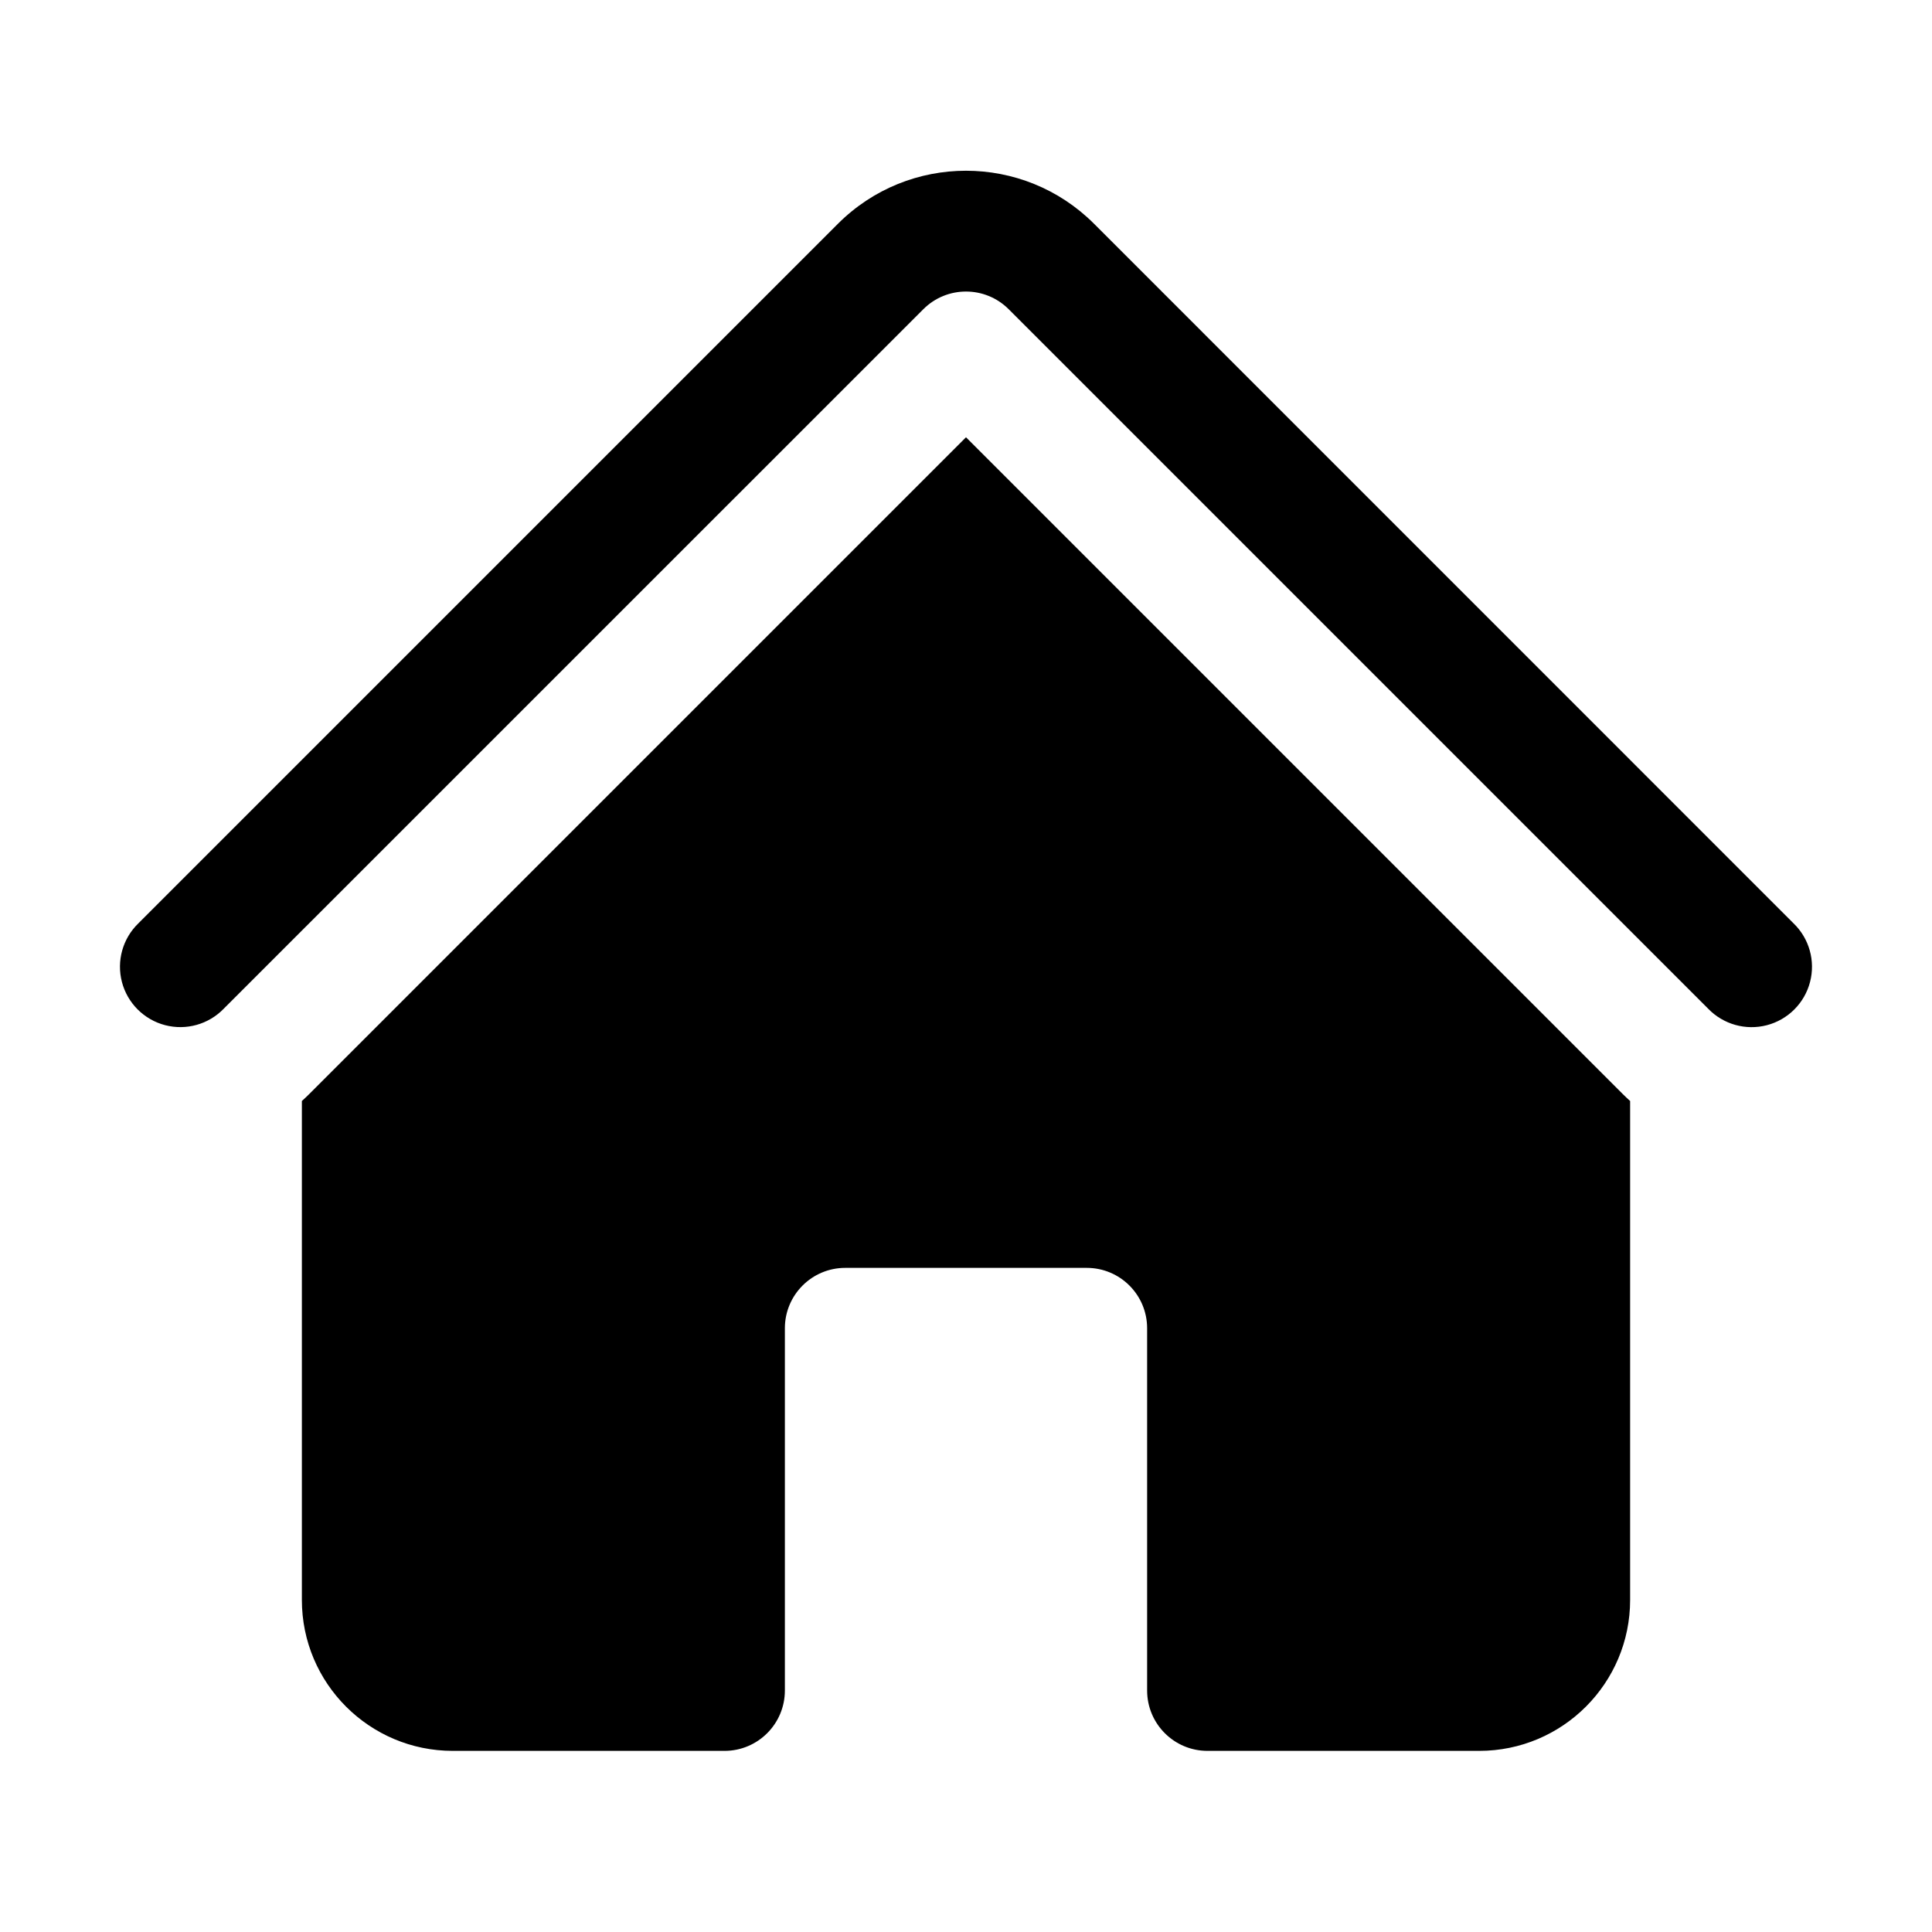
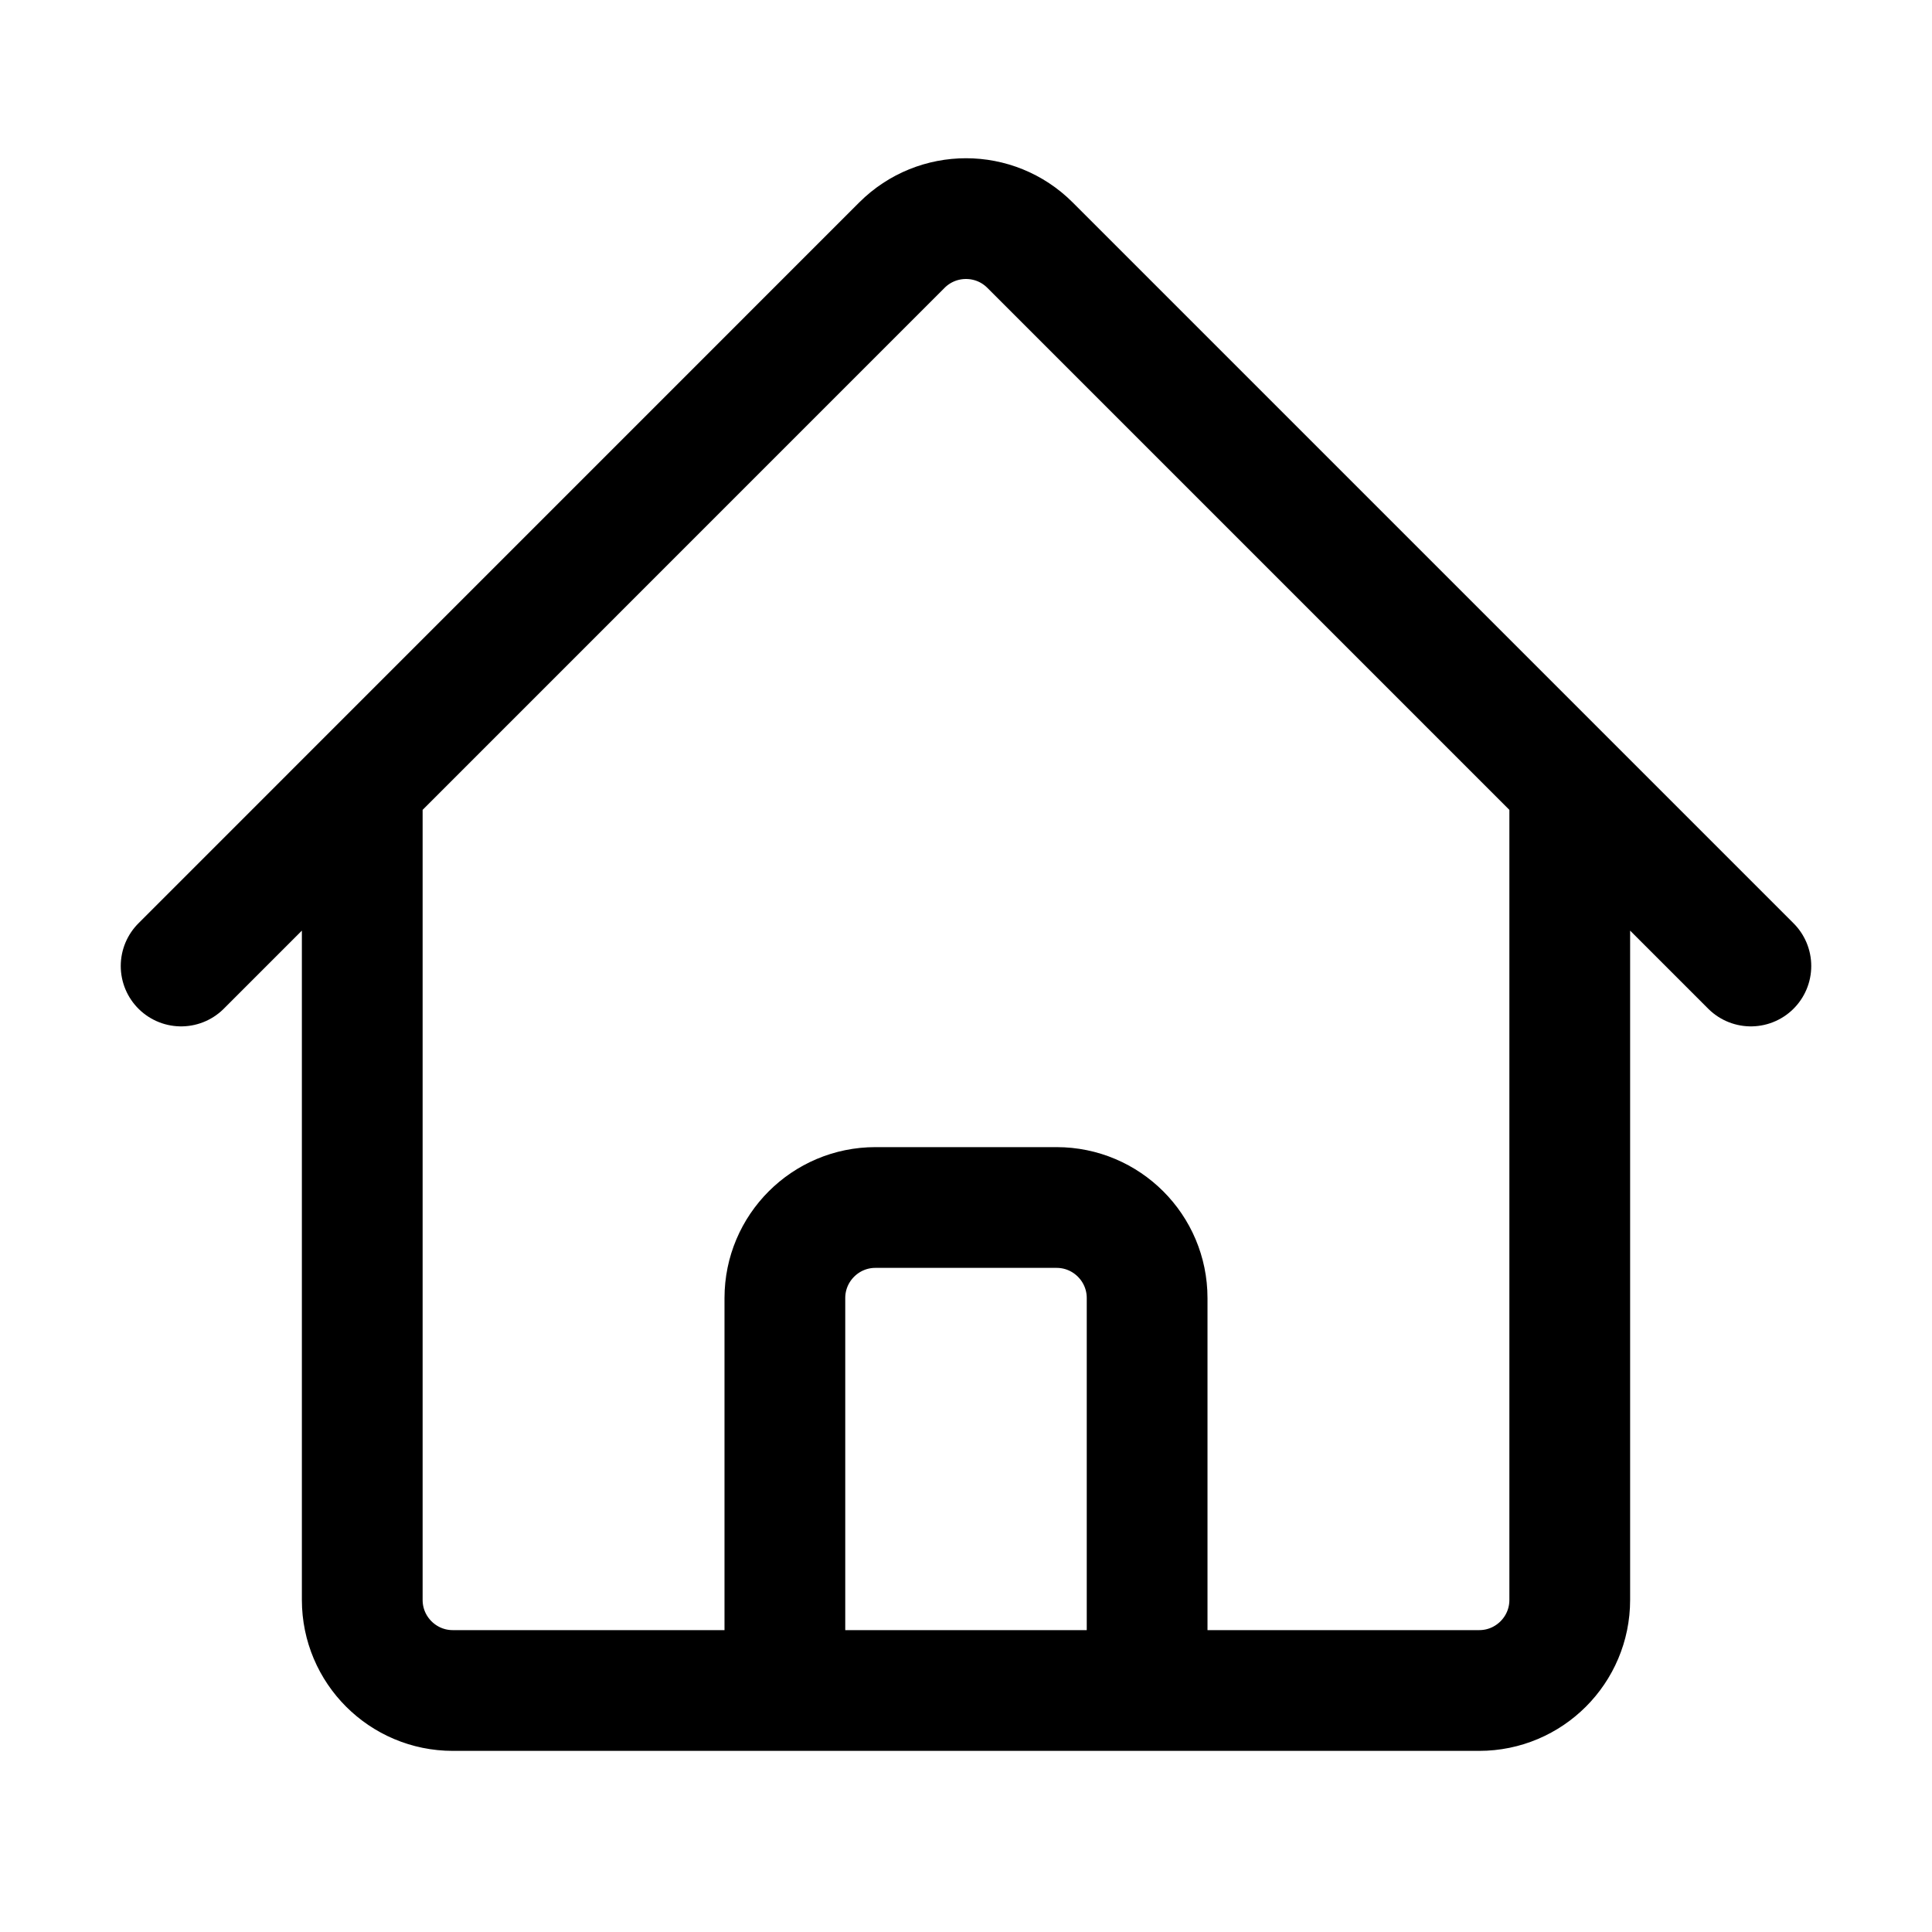
- <svg xmlns="http://www.w3.org/2000/svg" viewBox="0 0 24 24" fill="currentColor" aria-hidden="true" data-slot="icon" class="size-6">
-   <path d="M11.47 3.841a.75.75 0 0 1 1.06 0l8.69 8.69a.75.75 0 1 0 1.06-1.061l-8.689-8.69a2.25 2.25 0 0 0-3.182 0l-8.69 8.69a.75.75 0 1 0 1.061 1.06l8.69-8.689Z" />
-   <path d="m12 5.432 8.159 8.159c.03.03.06.058.091.086v6.198c0 1.035-.84 1.875-1.875 1.875H15a.75.75 0 0 1-.75-.75v-4.5a.75.75 0 0 0-.75-.75h-3a.75.75 0 0 0-.75.75V21a.75.75 0 0 1-.75.75H5.625a1.875 1.875 0 0 1-1.875-1.875v-6.198a2.29 2.29 0 0 0 .091-.086L12 5.432Z" />
+ <svg xmlns="http://www.w3.org/2000/svg" fill="none" viewBox="0 0 24 24" stroke-width="1.5" stroke="currentColor" aria-hidden="true" data-slot="icon" class="size-6">
+   <path stroke-linecap="round" stroke-linejoin="round" d="m2.25 12 8.954-8.955c.44-.439 1.152-.439 1.591 0L21.75 12M4.5 9.75v10.125c0 .621.504 1.125 1.125 1.125H9.75v-4.875c0-.621.504-1.125 1.125-1.125h2.25c.621 0 1.125.504 1.125 1.125V21h4.125c.621 0 1.125-.504 1.125-1.125V9.75M8.25 21h8.25" />
</svg>
